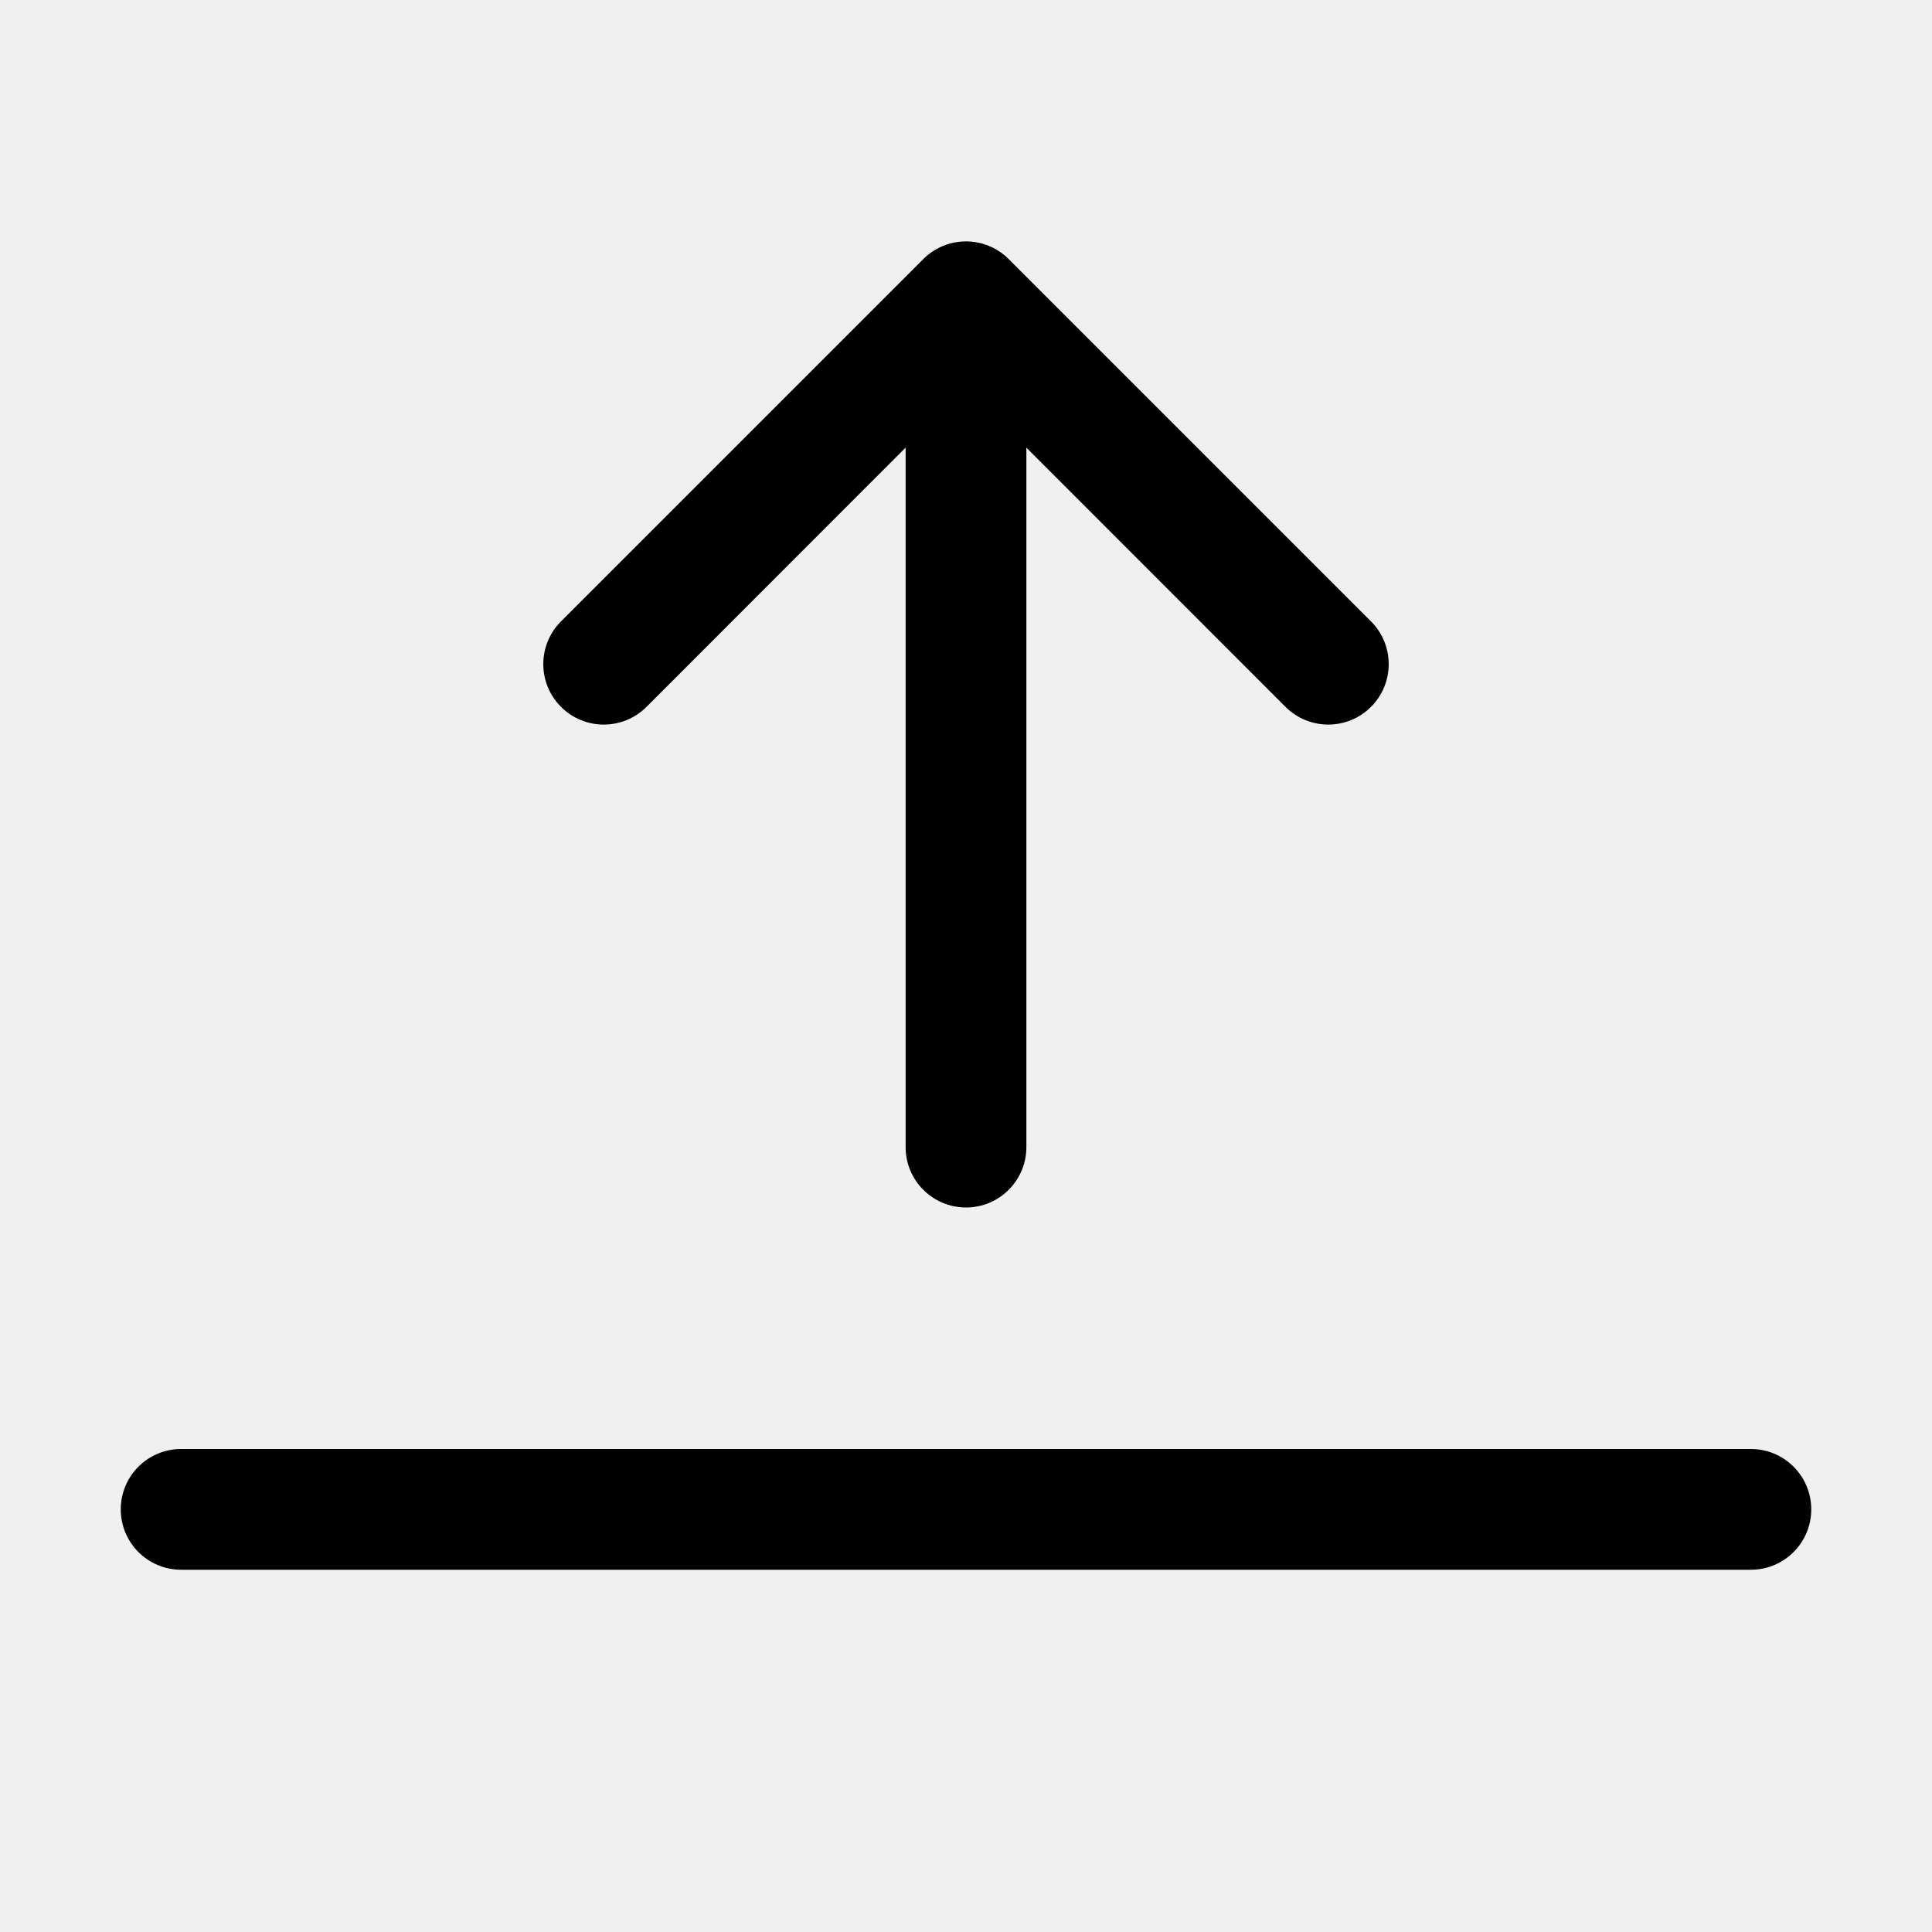
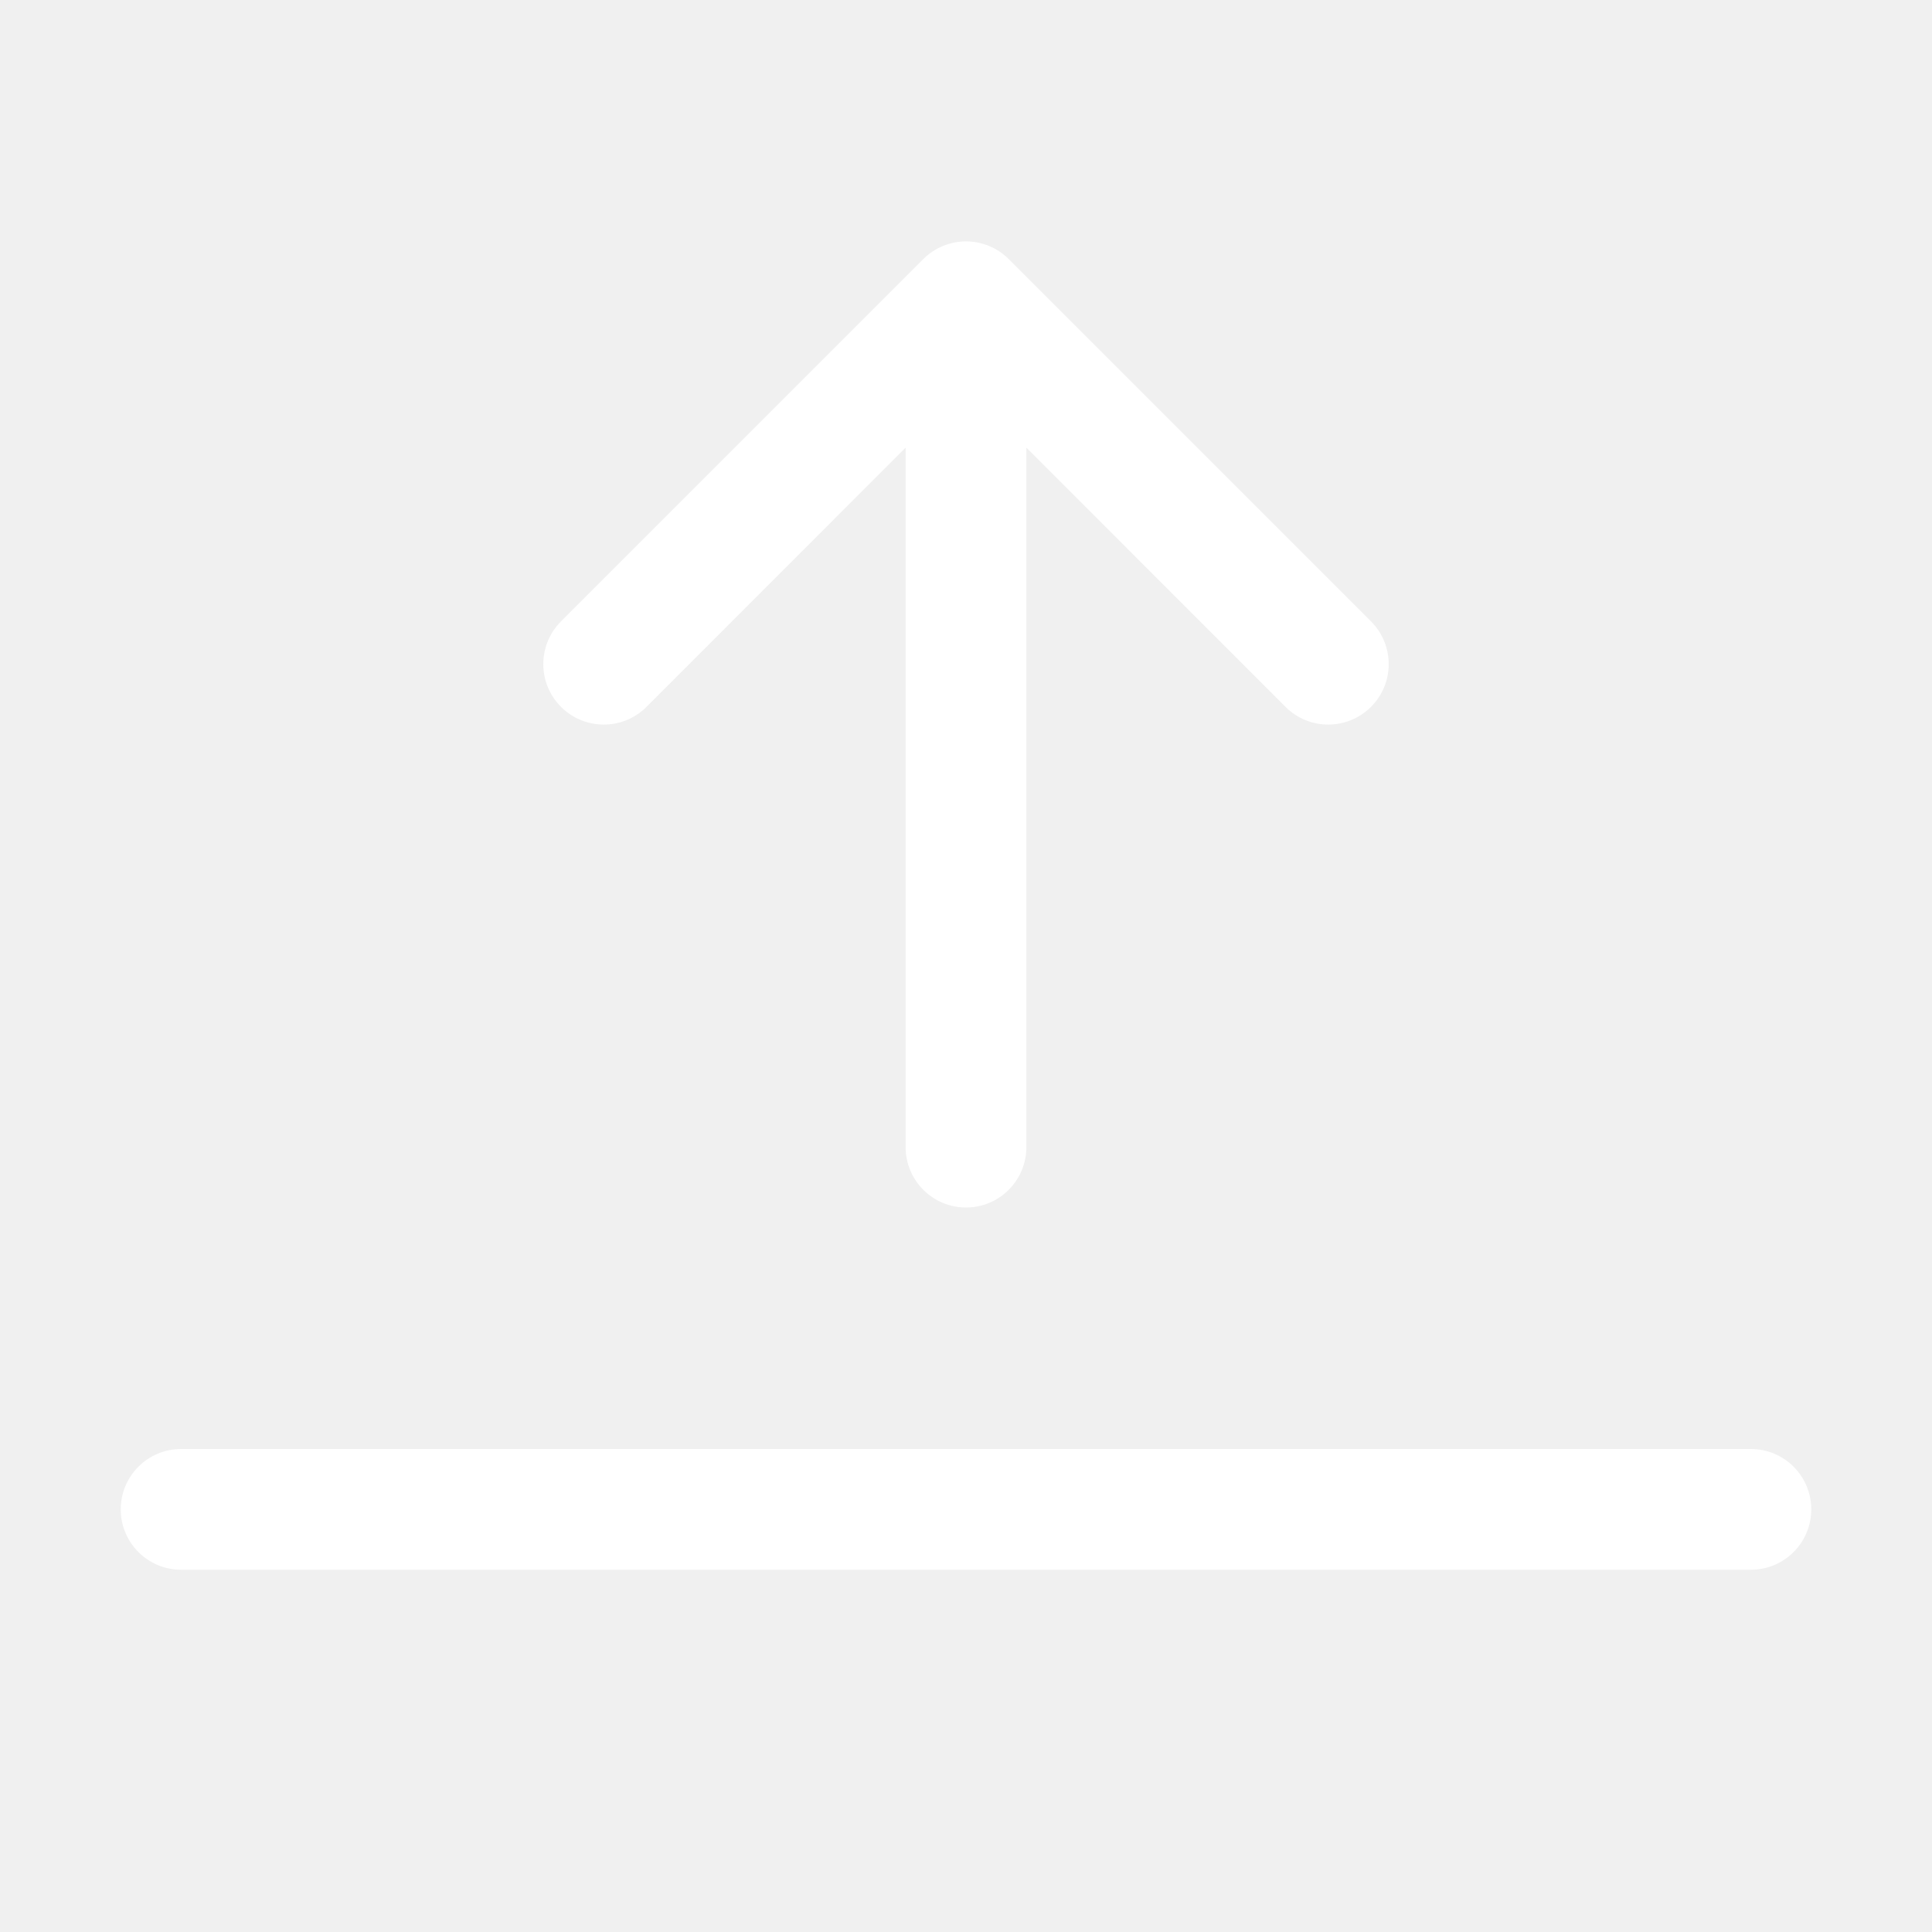
- <svg xmlns="http://www.w3.org/2000/svg" width="16" height="16" fill="currentColor" class="bi bi-arrow-bar-up" viewBox="0 0 16 16">
+ <svg xmlns="http://www.w3.org/2000/svg" width="16" height="16" fill="white" class="bi bi-arrow-bar-up" viewBox="0 0 16 16">
  <path fill-rule="evenodd" d="M8 10a.5.5 0 0 0 .5-.5V3.707l2.146 2.147a.5.5 0 0 0 .708-.708l-3-3a.5.5 0 0 0-.708 0l-3 3a.5.5 0 1 0 .708.708L7.5 3.707V9.5a.5.5 0 0 0 .5.5zm-7 2.5a.5.5 0 0 1 .5-.5h13a.5.5 0 0 1 0 1h-13a.5.5 0 0 1-.5-.5z" />
</svg>
